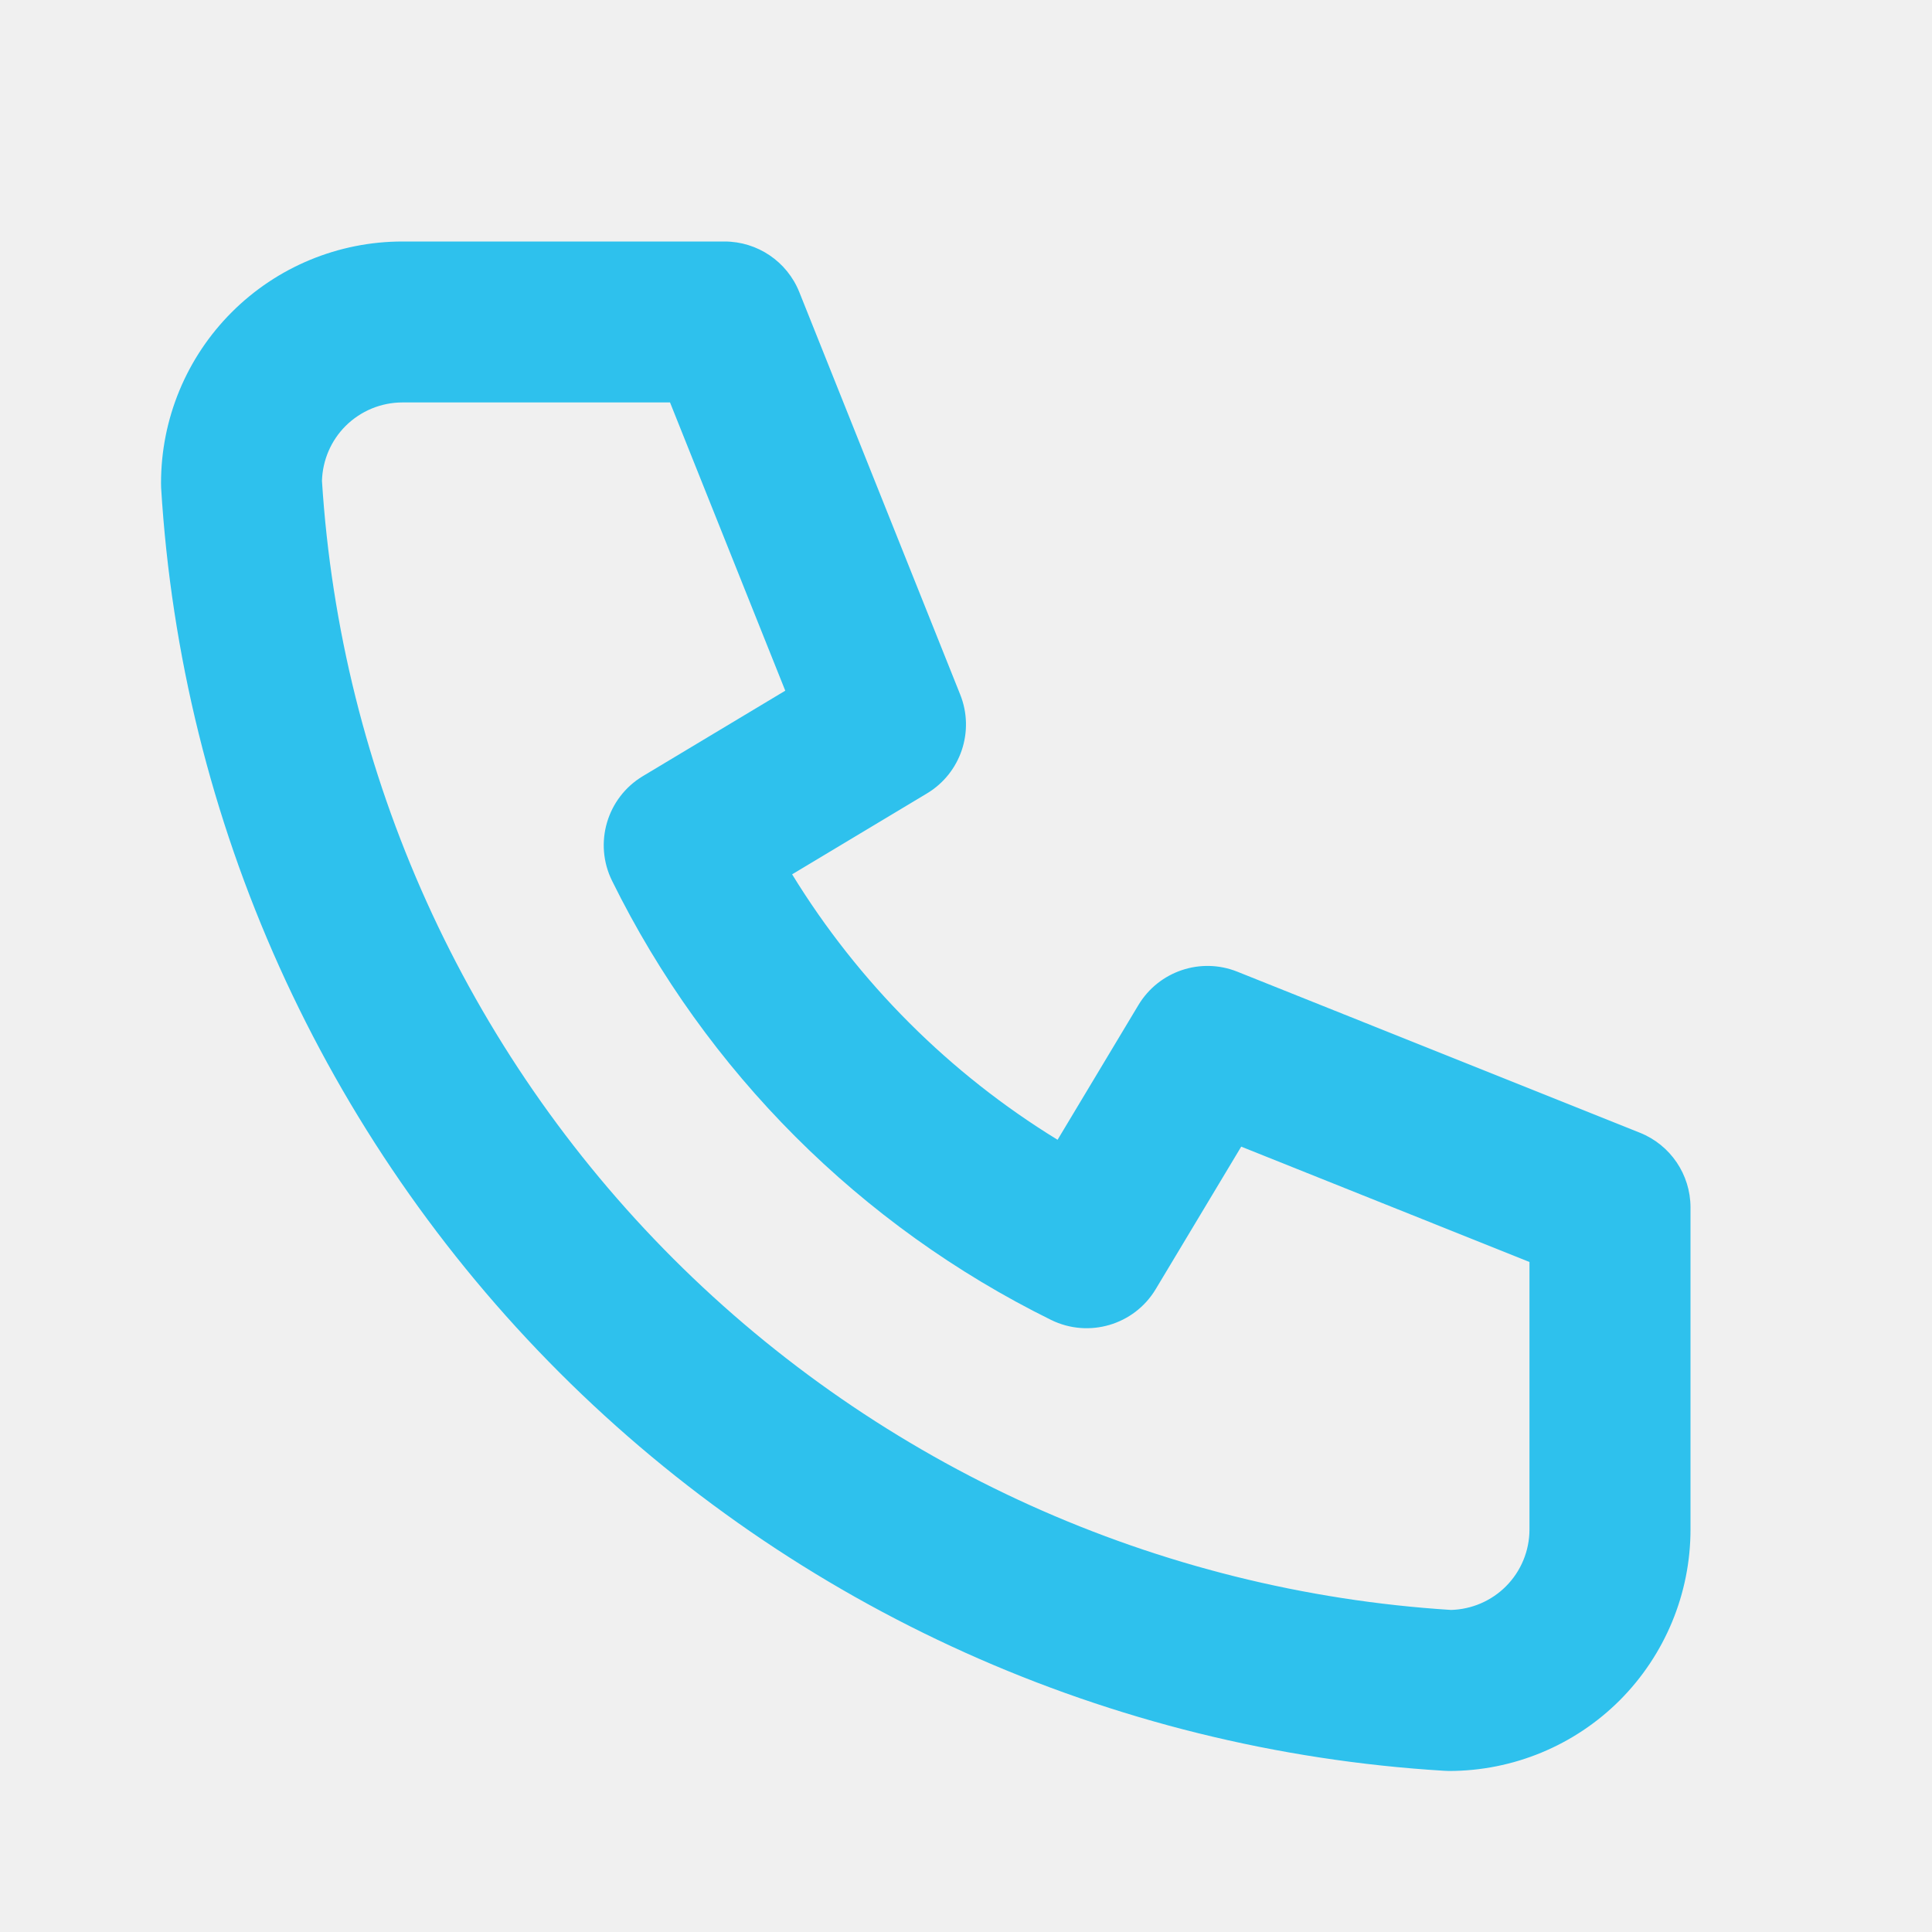
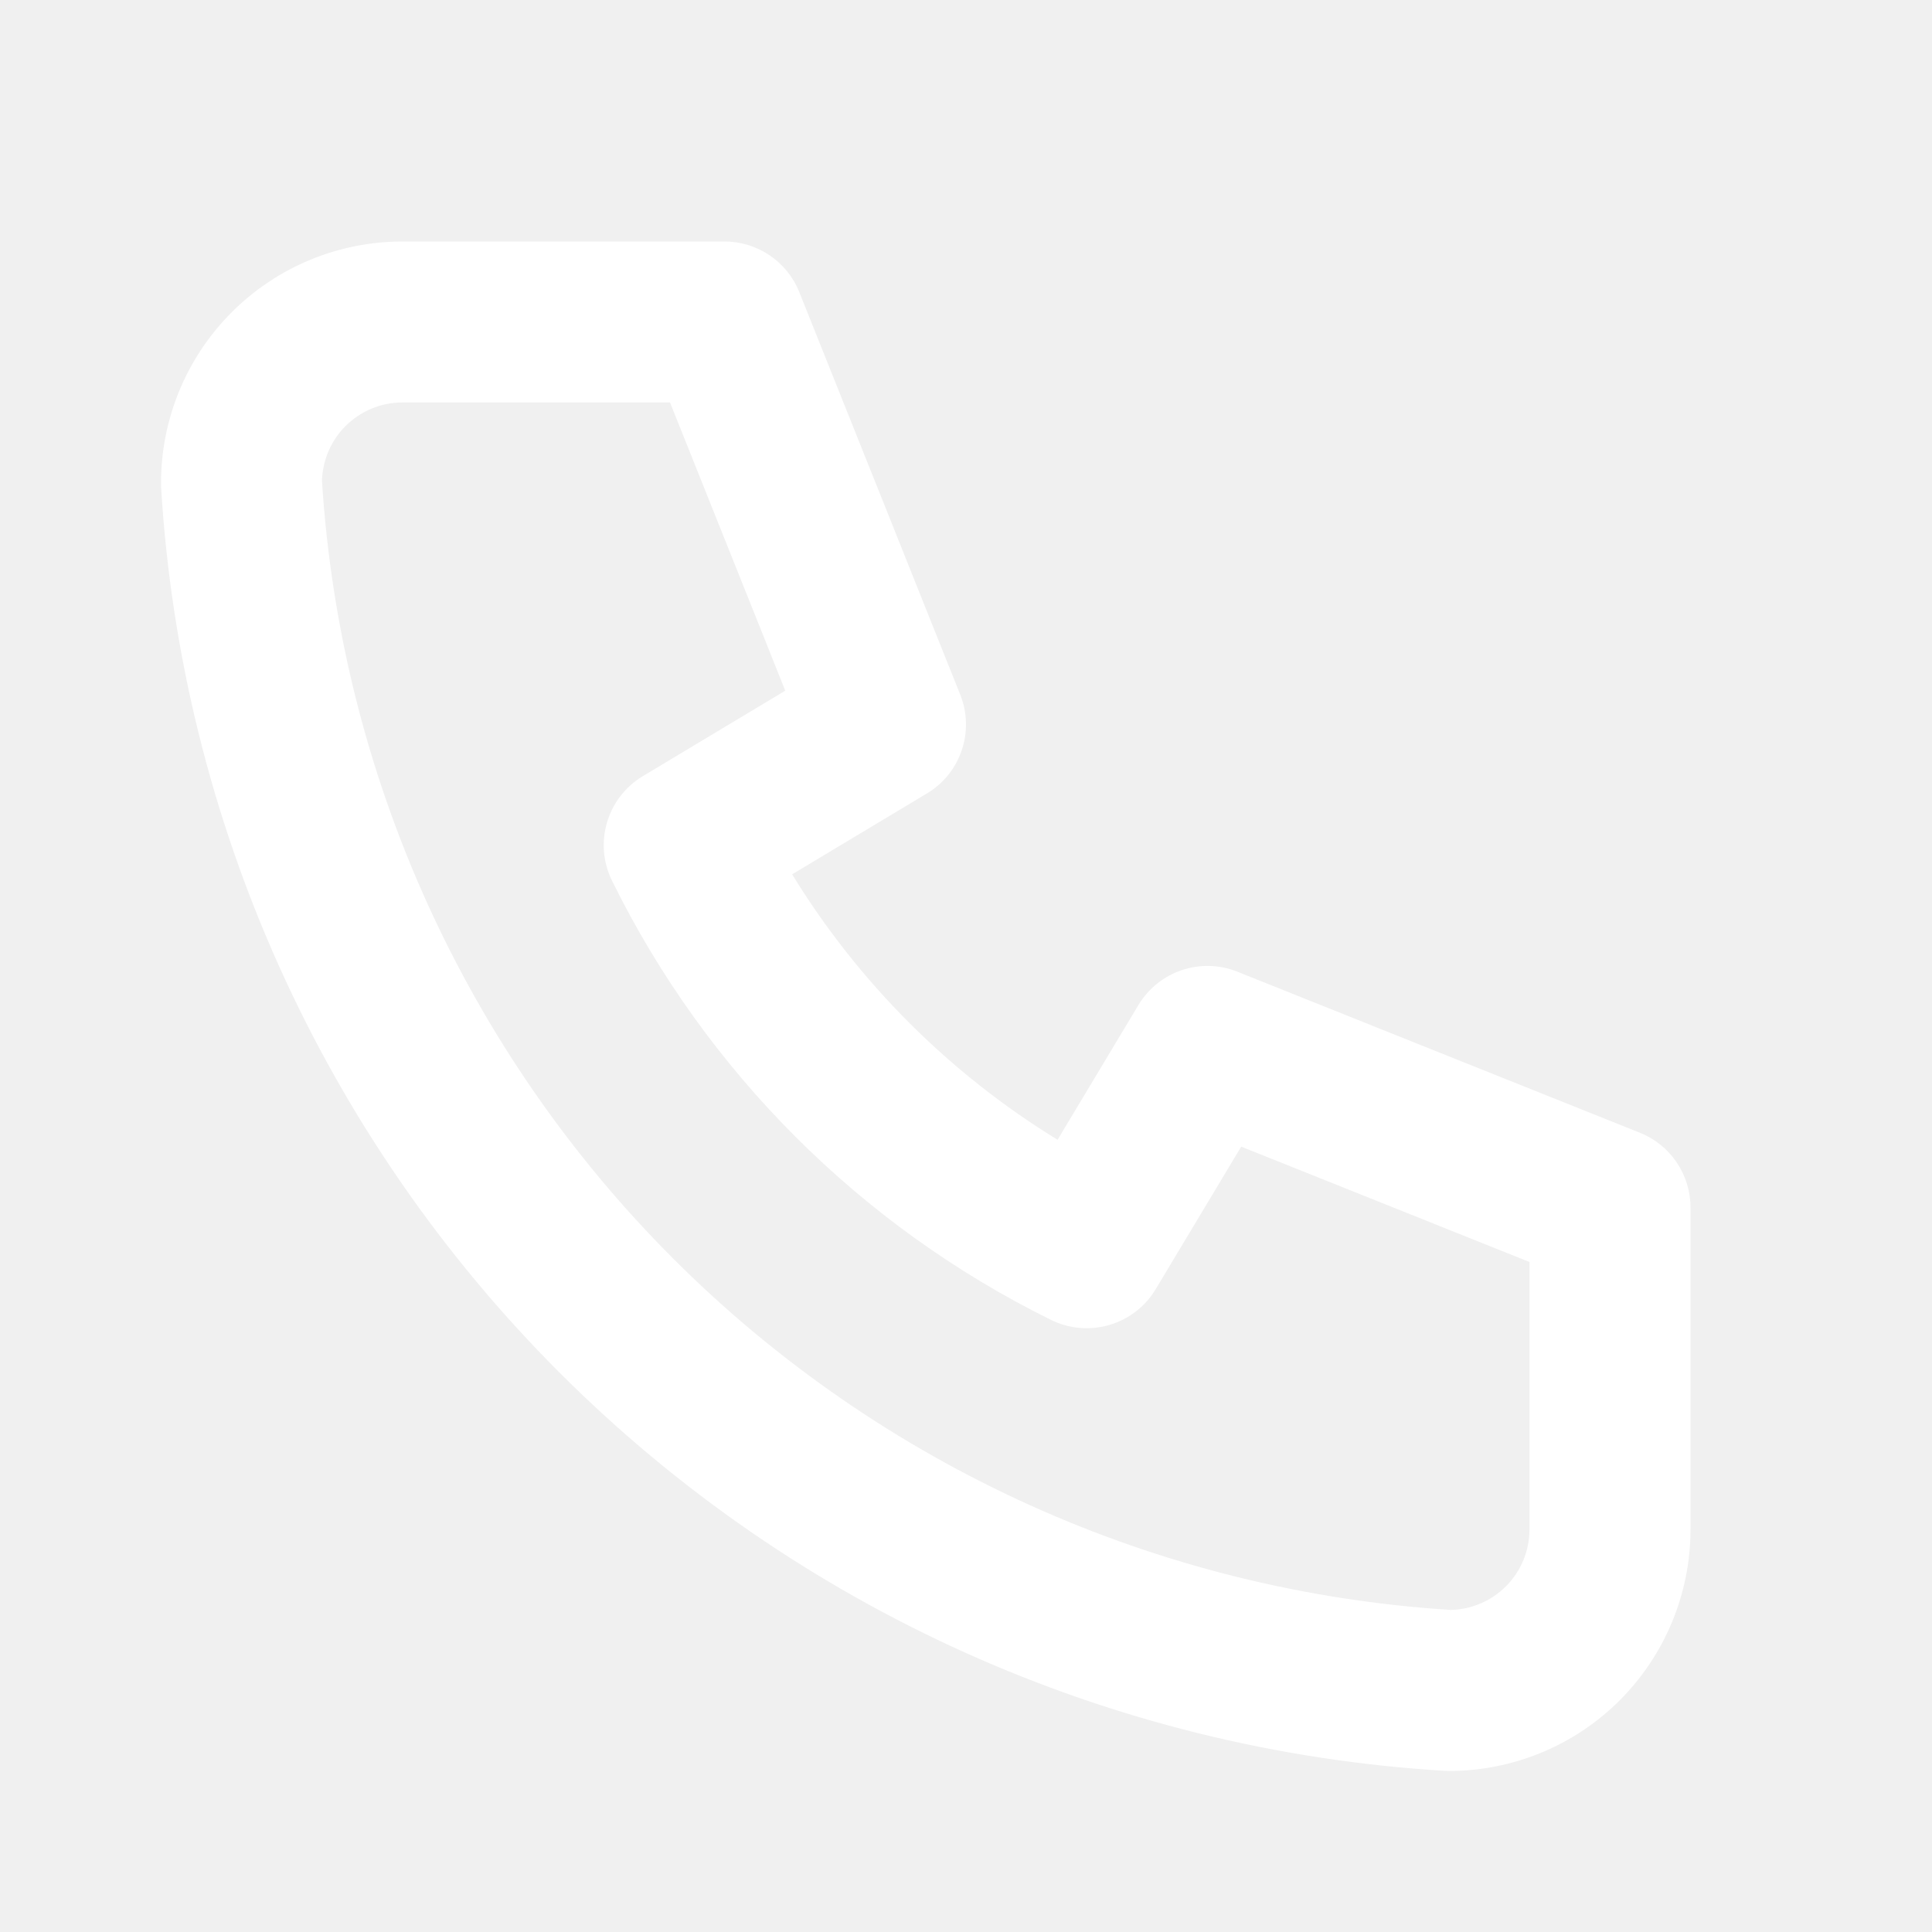
<svg xmlns="http://www.w3.org/2000/svg" width="20" height="20" viewBox="0 0 20 20" fill="none">
-   <path fill-rule="evenodd" clip-rule="evenodd" d="M4.167 4.166C3.945 4.166 3.734 4.254 3.577 4.41C3.426 4.561 3.339 4.765 3.333 4.978C3.525 8.015 4.818 10.878 6.97 13.03C9.122 15.181 11.985 16.474 15.021 16.666C15.235 16.66 15.438 16.573 15.589 16.422C15.745 16.266 15.833 16.054 15.833 15.833V13.064L12.849 11.87L11.964 13.345C11.741 13.717 11.27 13.855 10.881 13.664C8.907 12.69 7.309 11.092 6.336 9.118C6.144 8.729 6.283 8.258 6.654 8.035L8.129 7.15L6.936 4.166H4.167ZM2.399 3.232C2.868 2.763 3.503 2.5 4.167 2.5H7.5C7.841 2.5 8.147 2.707 8.274 3.023L9.94 7.19C10.092 7.57 9.946 8.004 9.595 8.214L8.2 9.051C8.887 10.171 9.829 11.113 10.948 11.799L11.785 10.404C11.996 10.053 12.43 9.907 12.809 10.059L16.976 11.726C17.292 11.852 17.5 12.159 17.5 12.499V15.833C17.5 16.496 17.236 17.132 16.768 17.601C16.299 18.07 15.663 18.333 15 18.333C14.983 18.333 14.966 18.332 14.949 18.331C11.495 18.121 8.238 16.655 5.791 14.208C3.345 11.761 1.878 8.504 1.668 5.05C1.667 5.033 1.667 5.016 1.667 5C1.667 4.336 1.93 3.701 2.399 3.232Z" fill="#2ec1ed" />
+   <path fill-rule="evenodd" clip-rule="evenodd" d="M4.167 4.166C3.945 4.166 3.734 4.254 3.577 4.41C3.426 4.561 3.339 4.765 3.333 4.978C3.525 8.015 4.818 10.878 6.97 13.03C9.122 15.181 11.985 16.474 15.021 16.666C15.235 16.66 15.438 16.573 15.589 16.422C15.745 16.266 15.833 16.054 15.833 15.833V13.064L12.849 11.87L11.964 13.345C11.741 13.717 11.27 13.855 10.881 13.664C8.907 12.69 7.309 11.092 6.336 9.118C6.144 8.729 6.283 8.258 6.654 8.035L8.129 7.15L6.936 4.166H4.167ZM2.399 3.232C2.868 2.763 3.503 2.5 4.167 2.5H7.5C7.841 2.5 8.147 2.707 8.274 3.023L9.94 7.19C10.092 7.57 9.946 8.004 9.595 8.214L8.2 9.051C8.887 10.171 9.829 11.113 10.948 11.799L11.785 10.404C11.996 10.053 12.43 9.907 12.809 10.059L16.976 11.726C17.292 11.852 17.5 12.159 17.5 12.499V15.833C17.5 16.496 17.236 17.132 16.768 17.601C16.299 18.07 15.663 18.333 15 18.333C14.983 18.333 14.966 18.332 14.949 18.331C11.495 18.121 8.238 16.655 5.791 14.208C3.345 11.761 1.878 8.504 1.668 5.05C1.667 5.033 1.667 5.016 1.667 5C1.667 4.336 1.93 3.701 2.399 3.232Z" fill="#fff" />
</svg>
